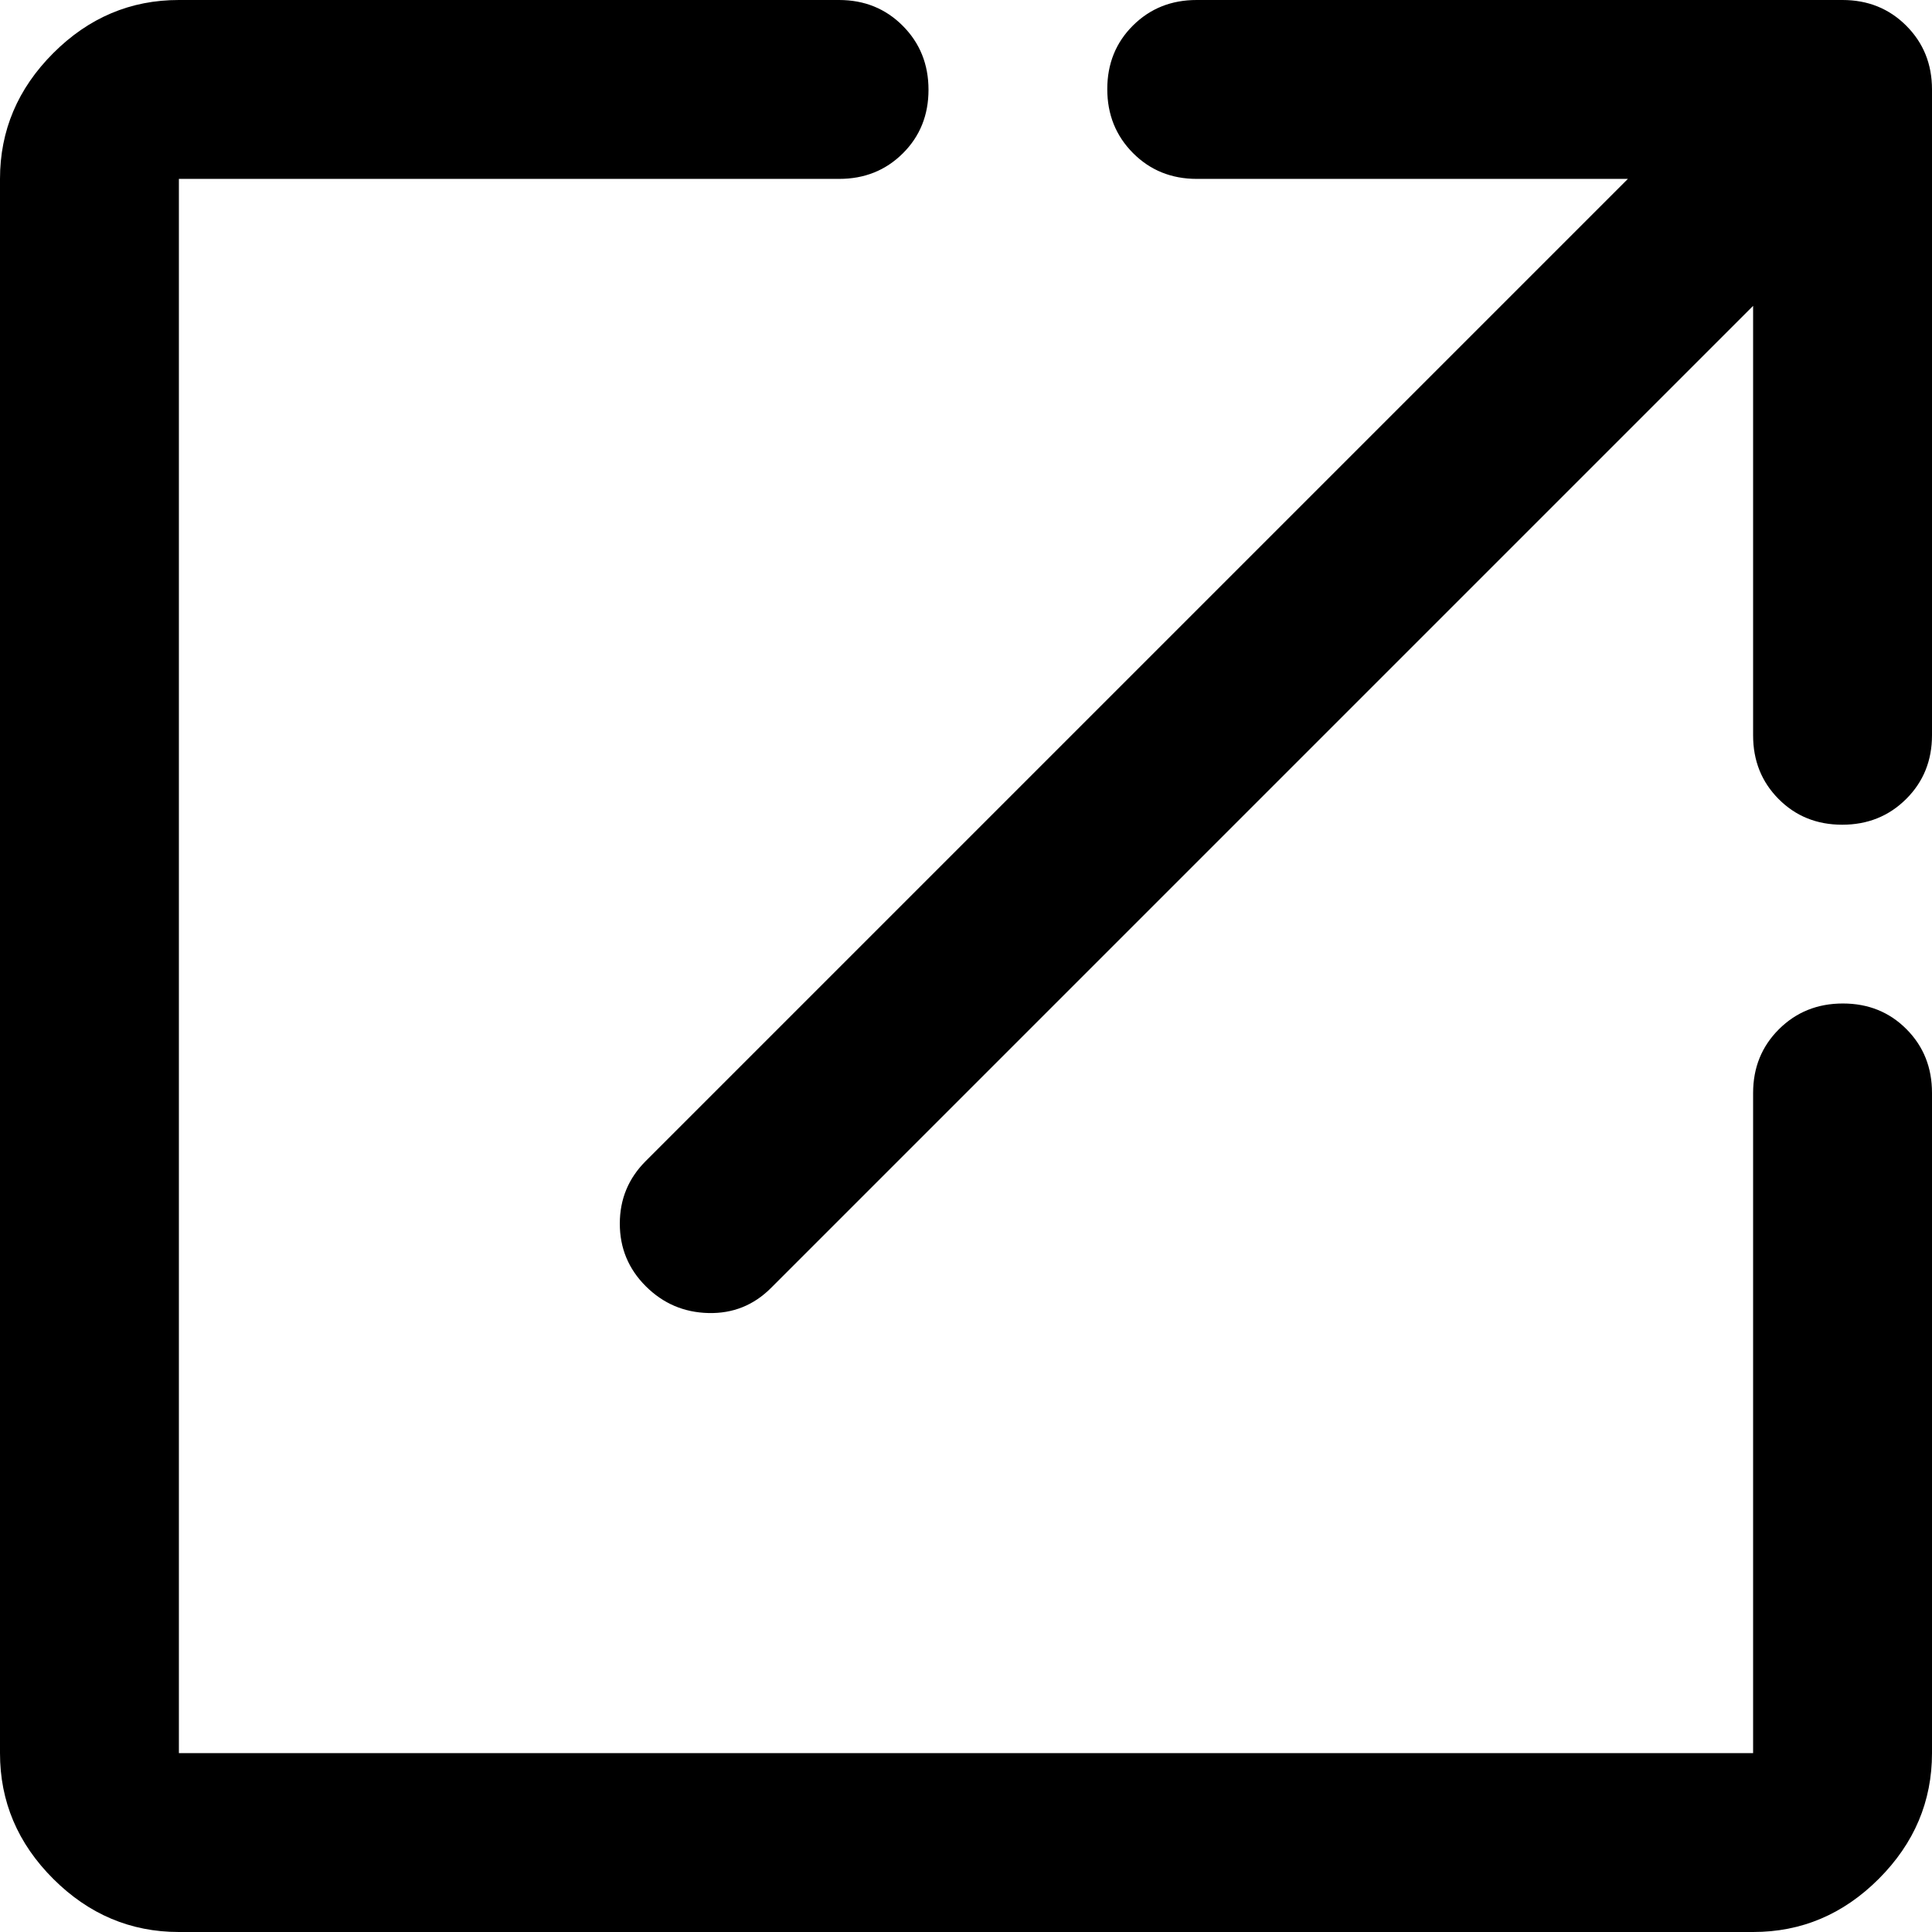
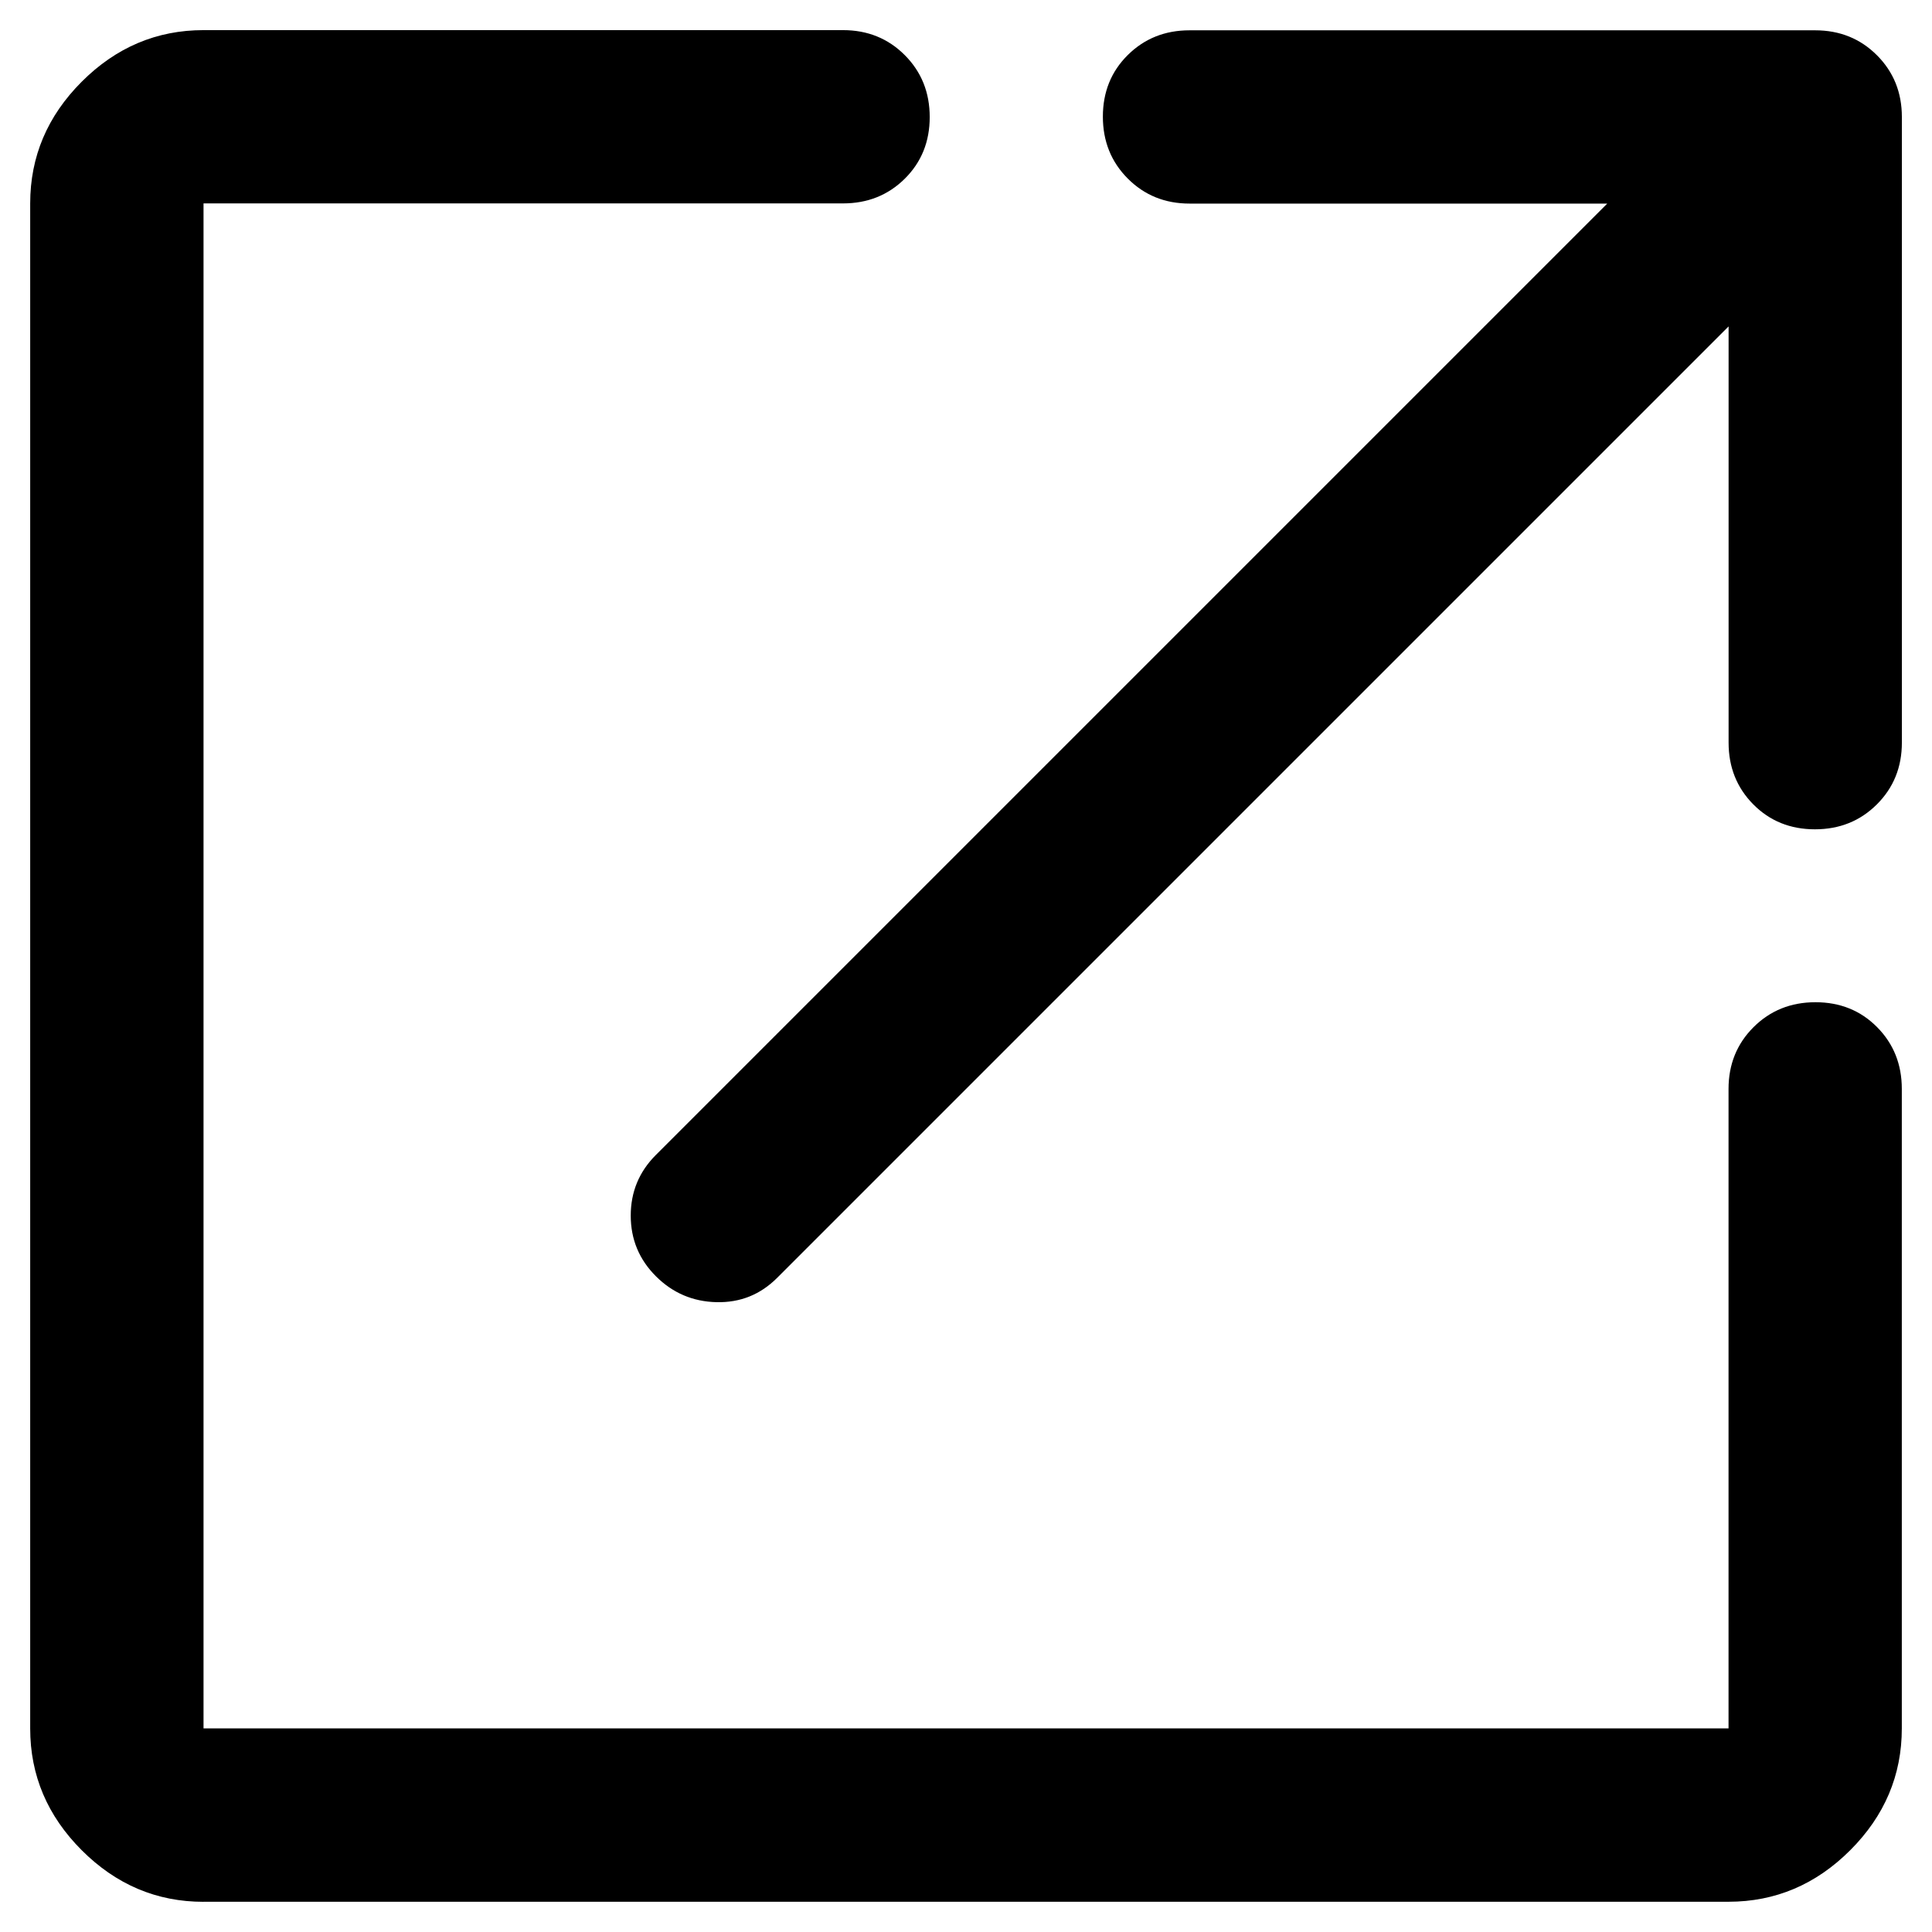
<svg xmlns="http://www.w3.org/2000/svg" version="1.1" width="32" height="32" viewBox="0 0 32 32">
-   <path d="M2.963 32q-1.2 0-2.082-0.881t-0.881-2.082v-26.074q0-1.2 0.881-2.082t2.082-0.881h10.934q0.63 0 1.056 0.428t0.426 1.059-0.426 1.054-1.056 0.422h-10.934v26.074h26.074v-10.934q0-0.63 0.428-1.056t1.059-0.426 1.054 0.426 0.422 1.056v10.934q0 1.2-0.881 2.082t-2.082 0.881h-26.074zM29.037 5.066l-16.267 16.267q-0.43 0.43-1.037 0.415t-1.037-0.444-0.43-1.037 0.43-1.037l16.267-16.267h-7.141q-0.63 0-1.056-0.428t-0.426-1.059 0.426-1.054 1.056-0.422h10.696q0.63 0 1.056 0.426t0.426 1.056v10.696q0 0.63-0.428 1.056t-1.059 0.426-1.054-0.426-0.422-1.056v-7.111z" />
+   <path d="M3.371 31.5q-1.163 0-2.017-0.854t-0.854-2.017v-25.259q0-1.163 0.854-2.017t2.017-0.854h10.592q0.61 0 1.023 0.414t0.413 1.026-0.413 1.021-1.023 0.409h-10.592v25.259h25.259v-10.592q0-0.61 0.414-1.023t1.026-0.413 1.021 0.413 0.409 1.023v10.592q0 1.163-0.854 2.017t-2.017 0.854h-25.259zM28.629 5.408l-15.758 15.758q-0.416 0.416-1.004 0.402t-1.004-0.43-0.416-1.004 0.416-1.004l15.758-15.758h-6.918q-0.61 0-1.023-0.414t-0.413-1.026 0.413-1.021 1.023-0.409h10.362q0.61 0 1.023 0.413t0.413 1.023v10.362q0 0.61-0.414 1.023t-1.026 0.413-1.021-0.413-0.409-1.023v-6.889z" />
</svg>
